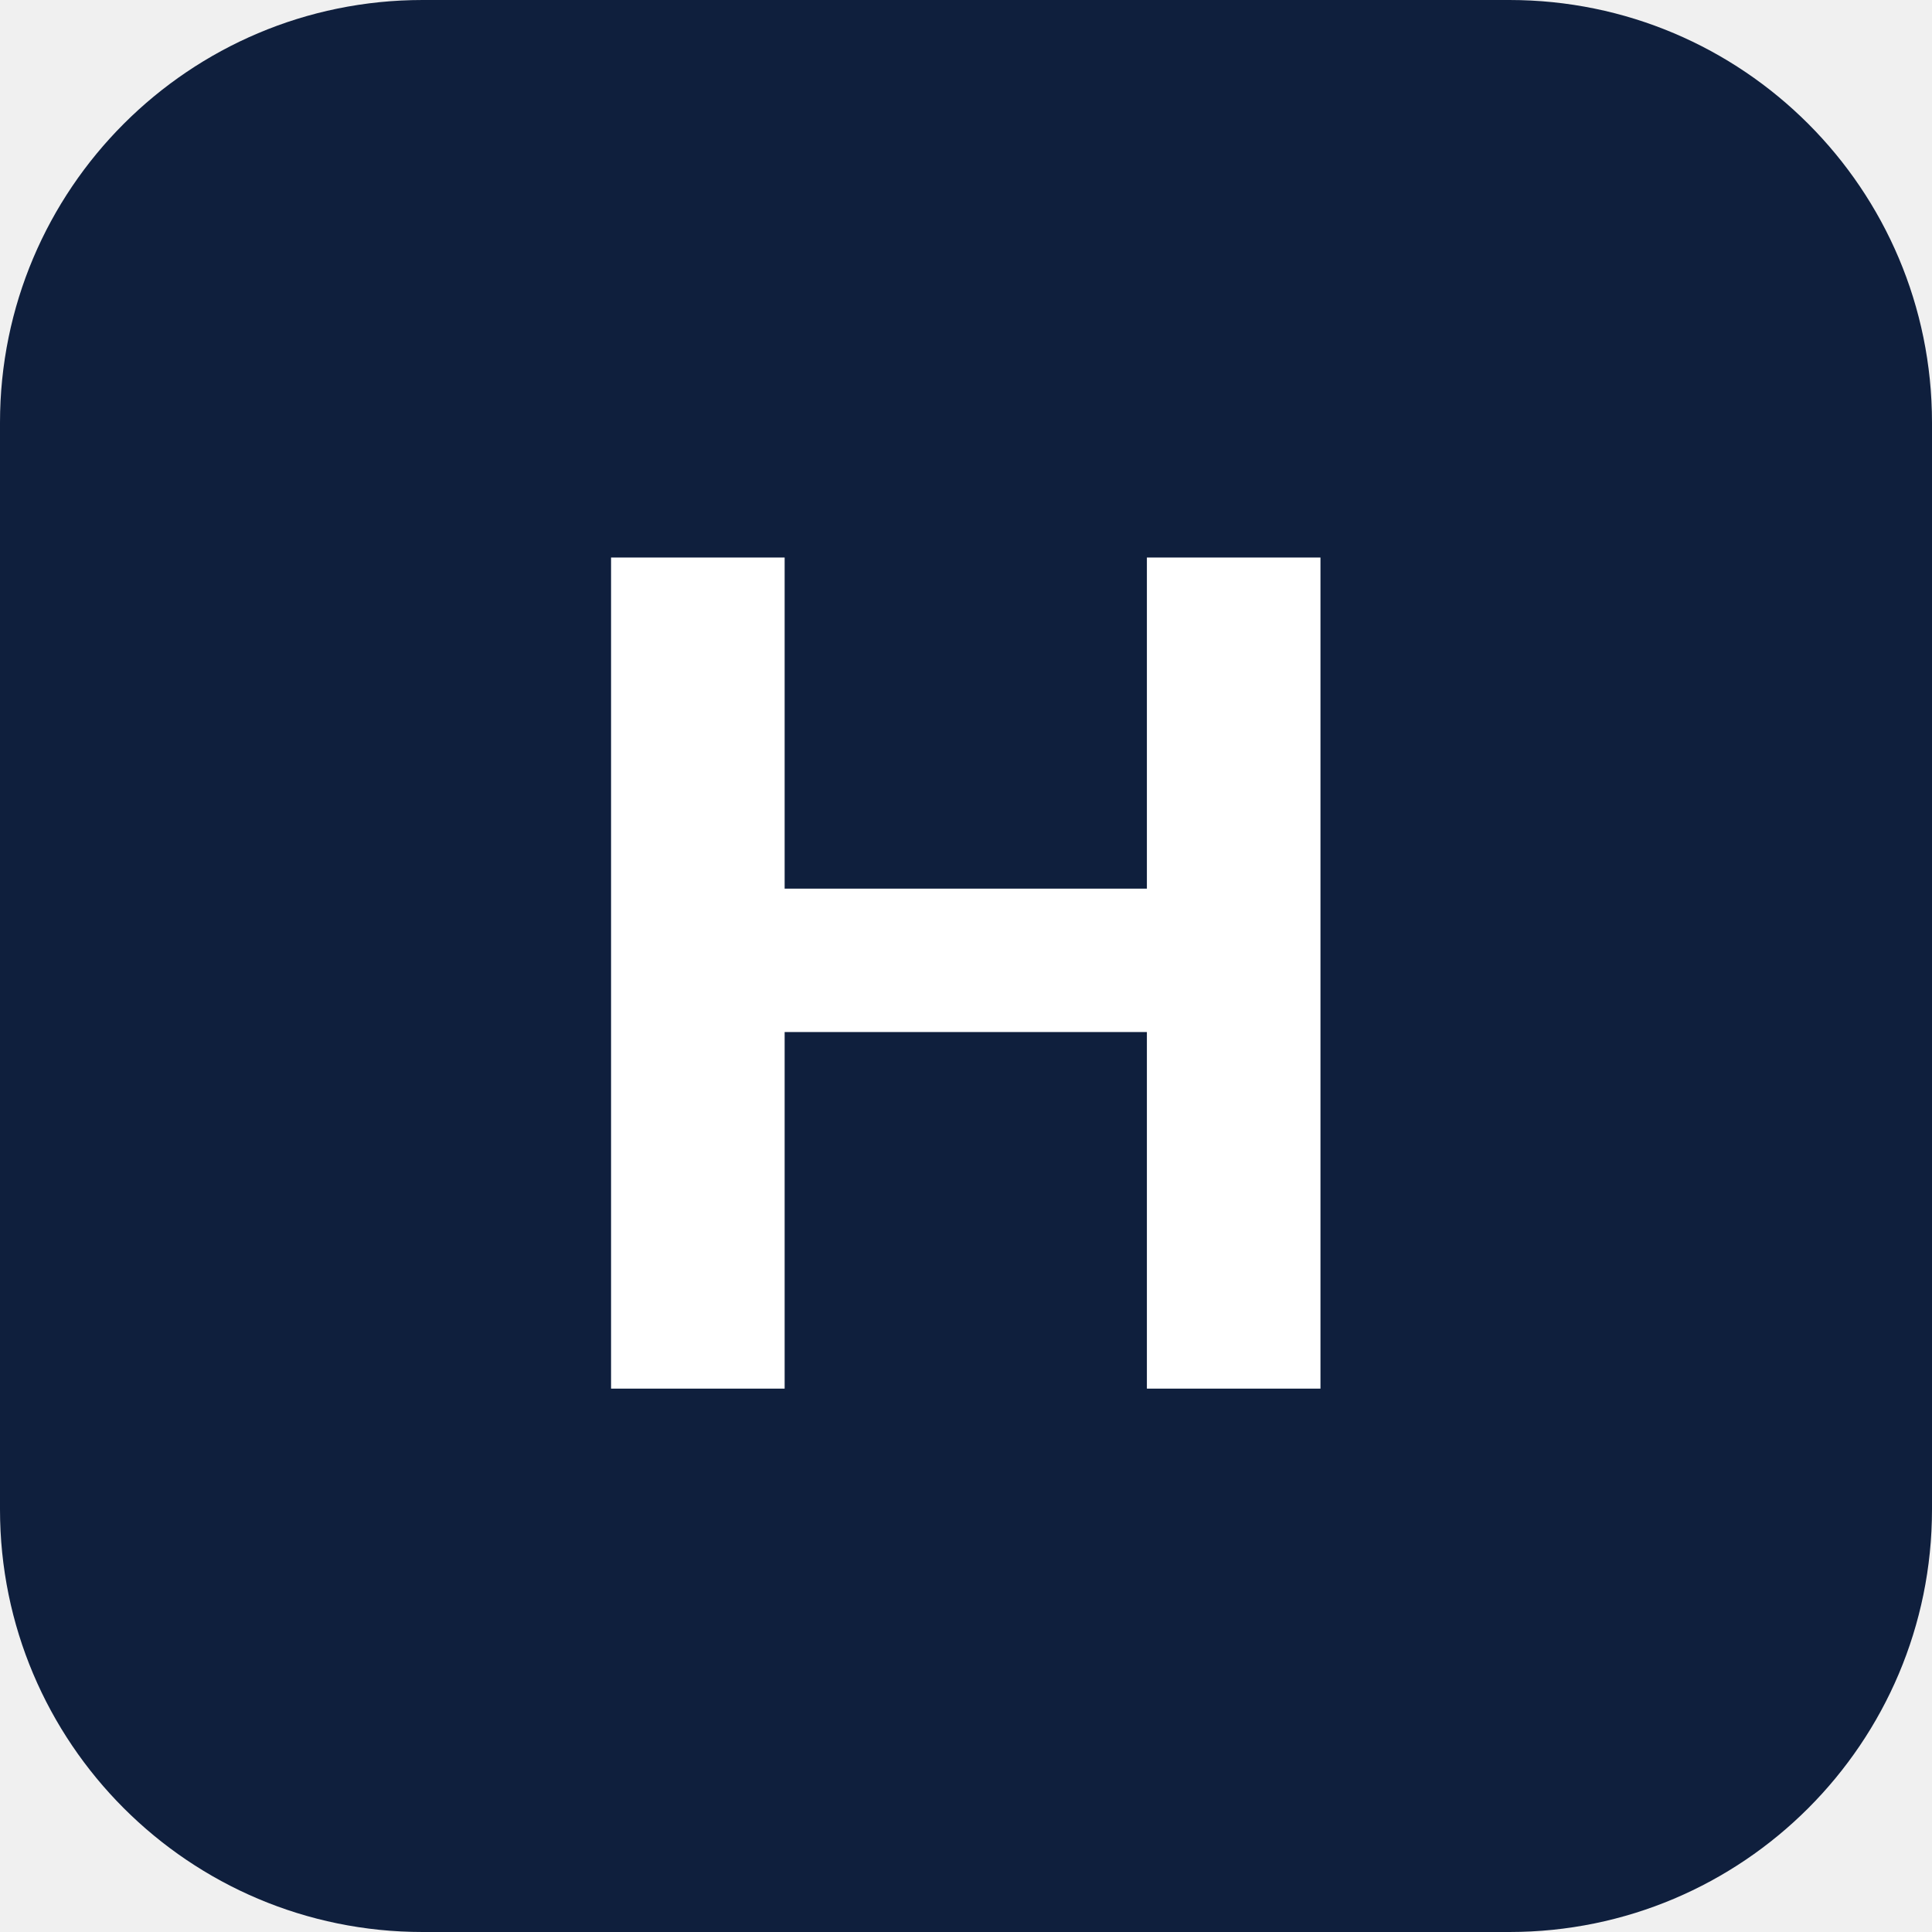
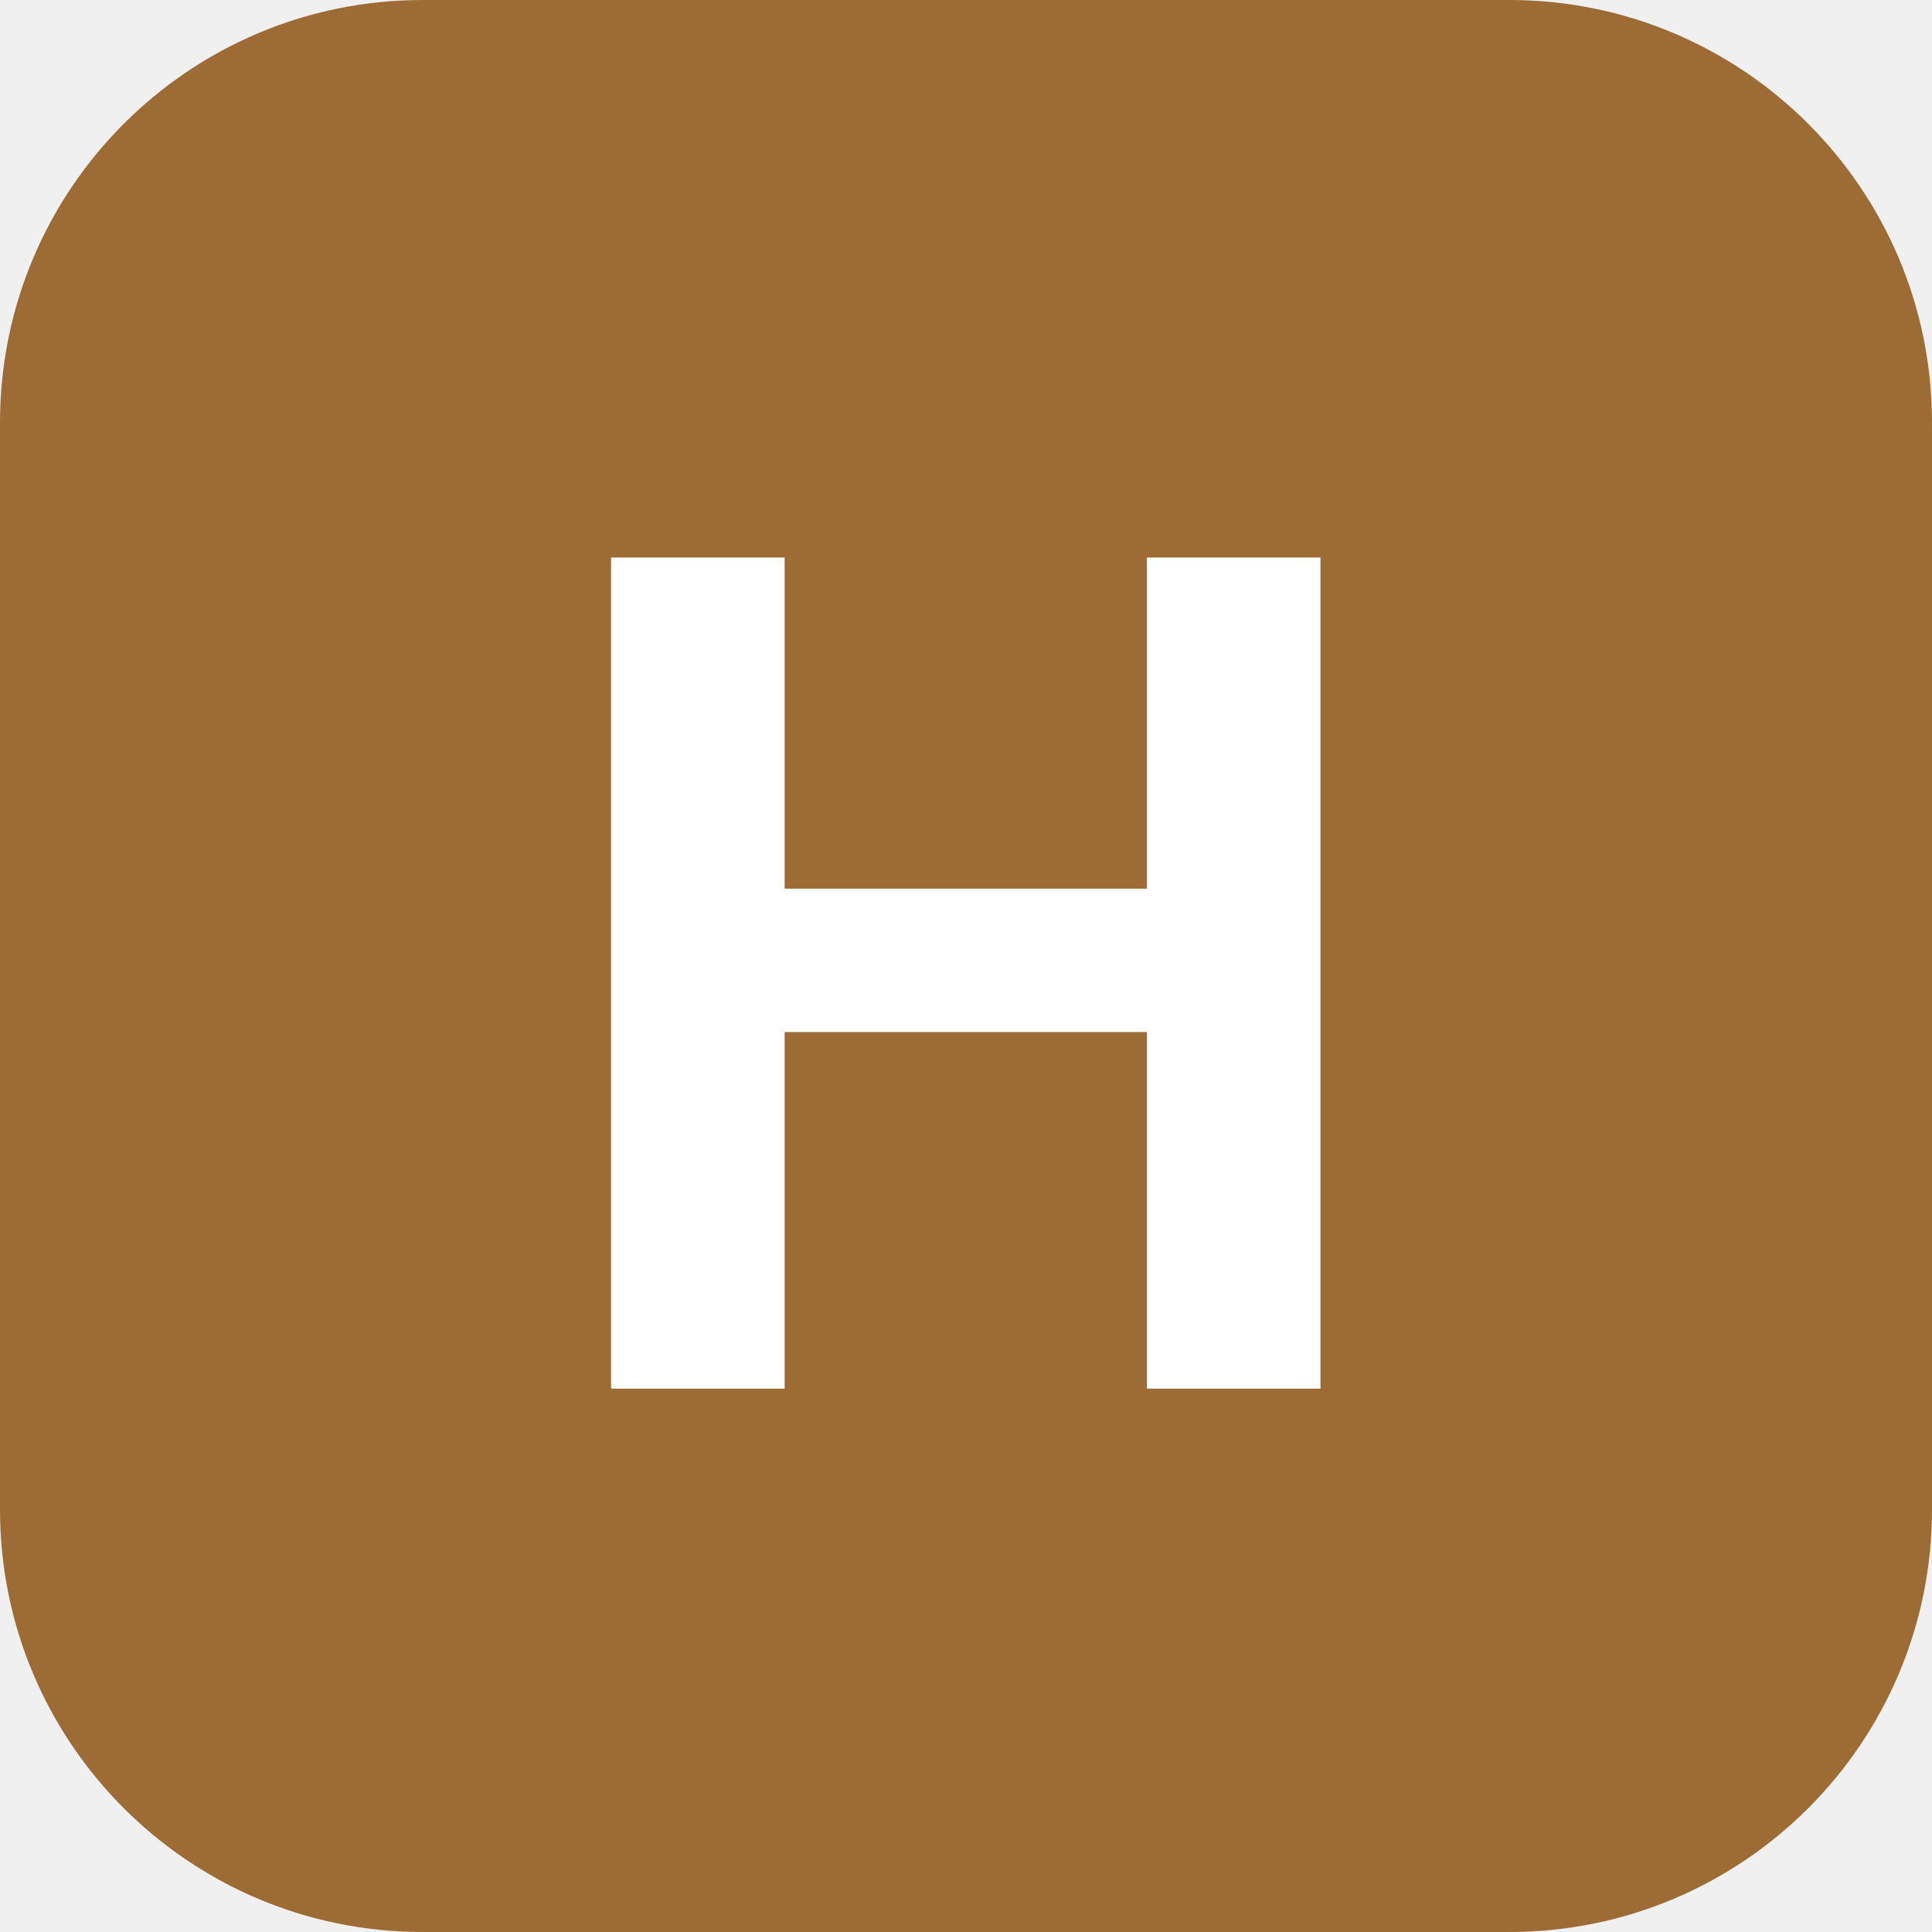
<svg xmlns="http://www.w3.org/2000/svg" viewBox="0 0 32 32">
-   <rect width="32" height="32" rx="7" fill="#0f1f3d" />
+   <rect width="32" height="32" rx="7" fill="#9d6c35" />
  <text x="16" y="23" font-family="Arial, sans-serif" font-size="20" font-weight="bold" fill="white" text-anchor="middle">H</text>
</svg>
